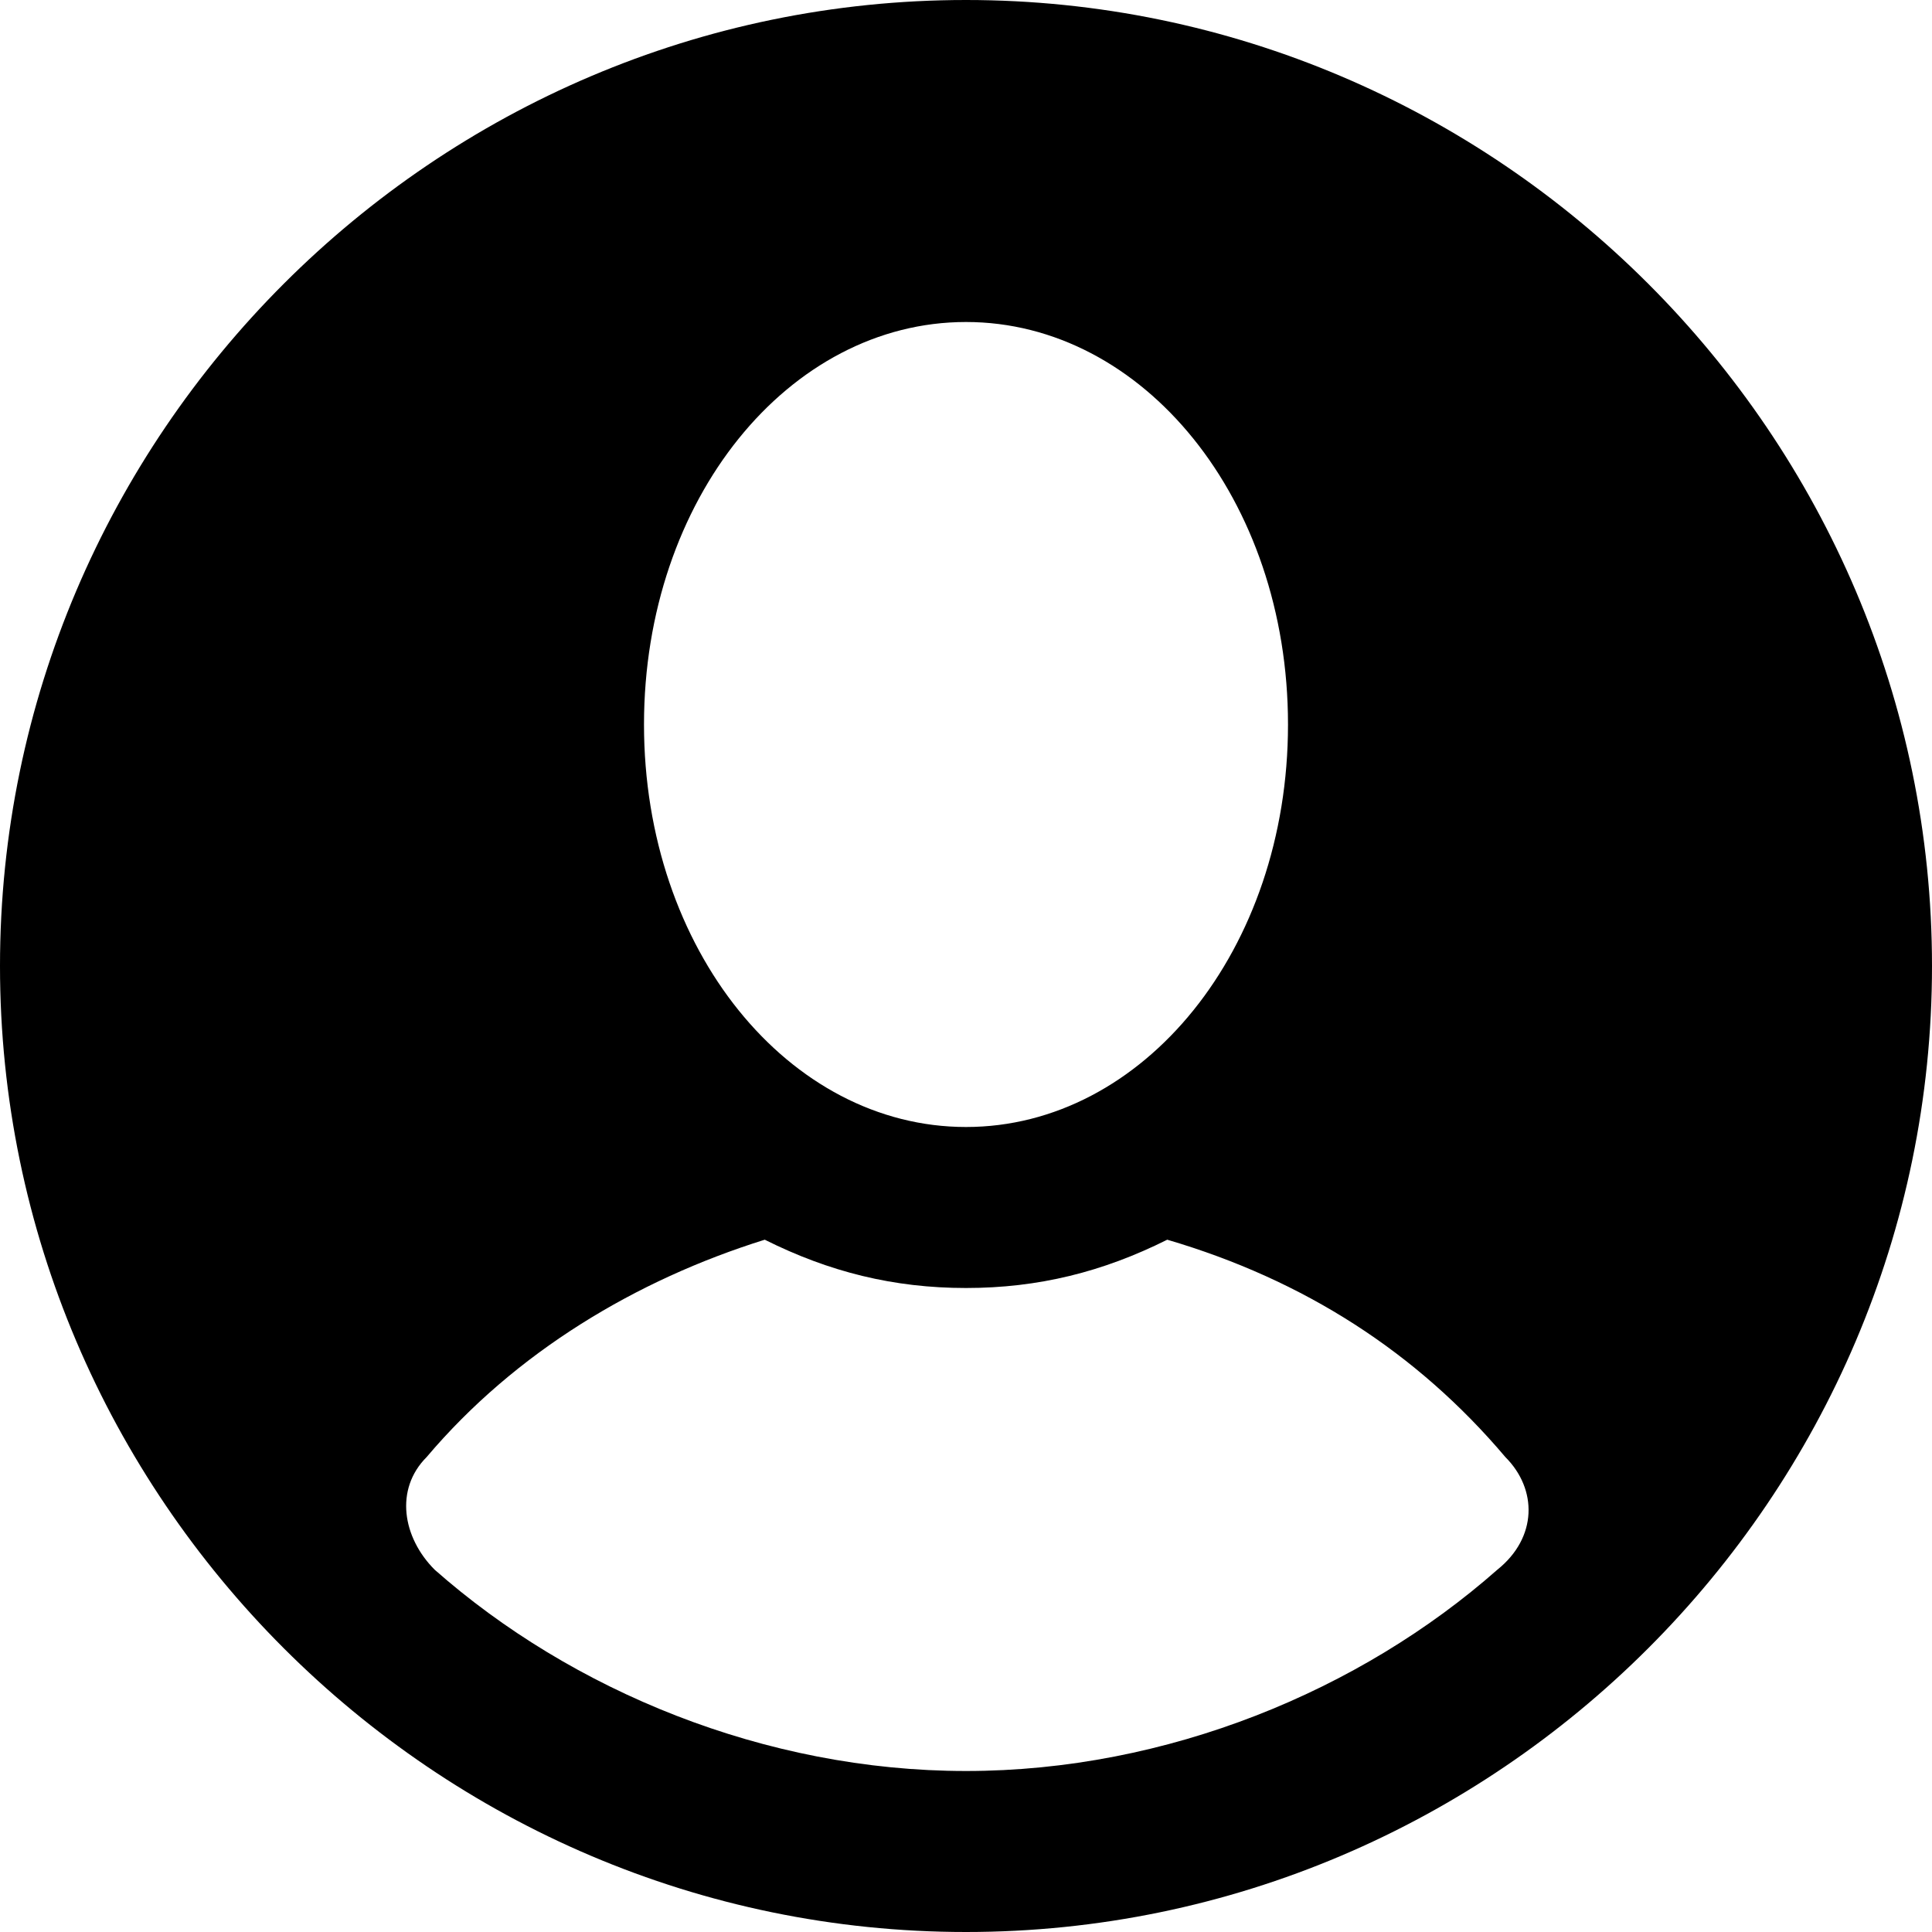
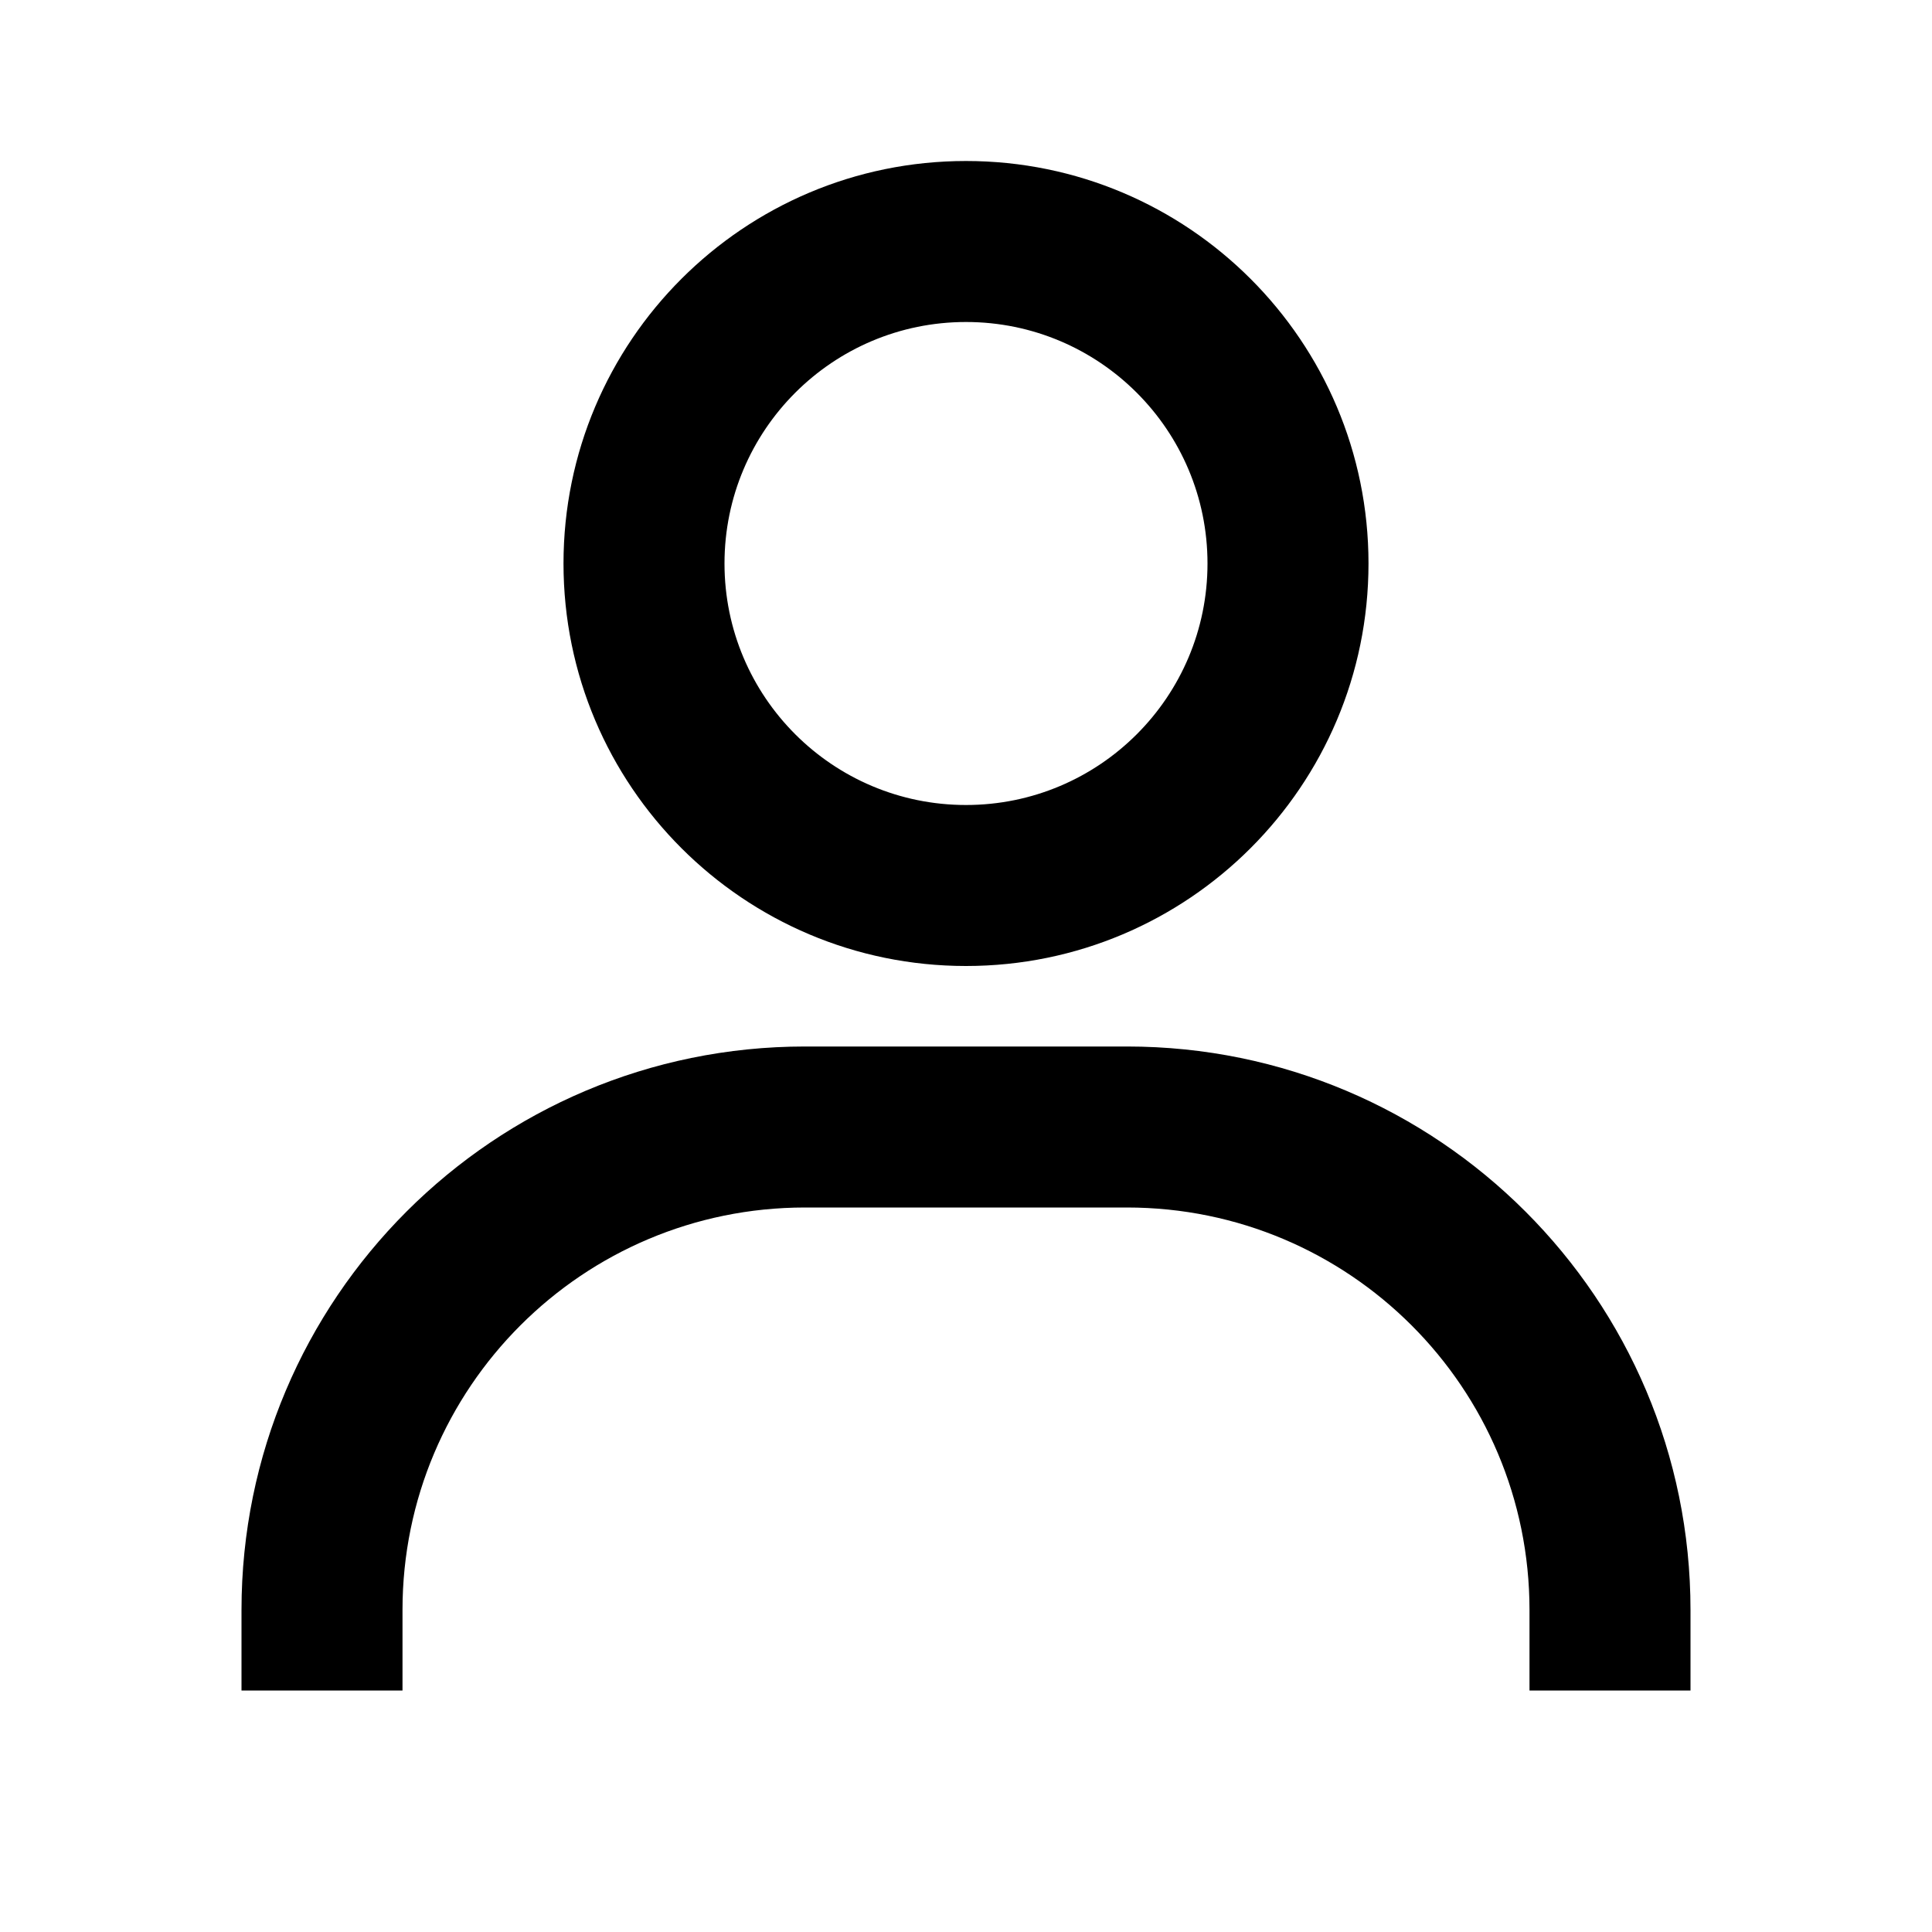
- <svg xmlns="http://www.w3.org/2000/svg" style="enable-background:new 0 0 24 24;" version="1.1" viewBox="0 0 24 24" xml:space="preserve">
-   <g id="info" />
-   <g id="icons">
-     <path d="M12,0C5.4,0,0,5.4,0,12c0,6.6,5.4,12,12,12s12-5.4,12-12C24,5.4,18.6,0,12,0z M12,4c2.2,0,4,2.2,4,5s-1.8,5-4,5   s-4-2.2-4-5S9.8,4,12,4z M18.6,19.5C16.9,21,14.5,22,12,22s-4.9-1-6.6-2.5c-0.4-0.4-0.5-1-0.1-1.4c1.1-1.3,2.6-2.2,4.2-2.7   c0.8,0.4,1.6,0.6,2.5,0.6s1.7-0.2,2.5-0.6c1.7,0.5,3.1,1.4,4.2,2.7C19.1,18.5,19.1,19.1,18.6,19.5z" id="user2" />
-   </g>
+ <svg xmlns="http://www.w3.org/2000/svg" height="24" viewBox="0 0 24 24" width="24">
+   <path d="M12 2a5 5 0 1 0 5 5 5 5 0 0 0-5-5zm0 8a3 3 0 1 1 3-3 3 3 0 0 1-3 3zm9 11v-1a7 7 0 0 0-7-7h-4a7 7 0 0 0-7 7v1h2v-1a5 5 0 0 1 5-5h4a5 5 0 0 1 5 5v1z" />
</svg>
